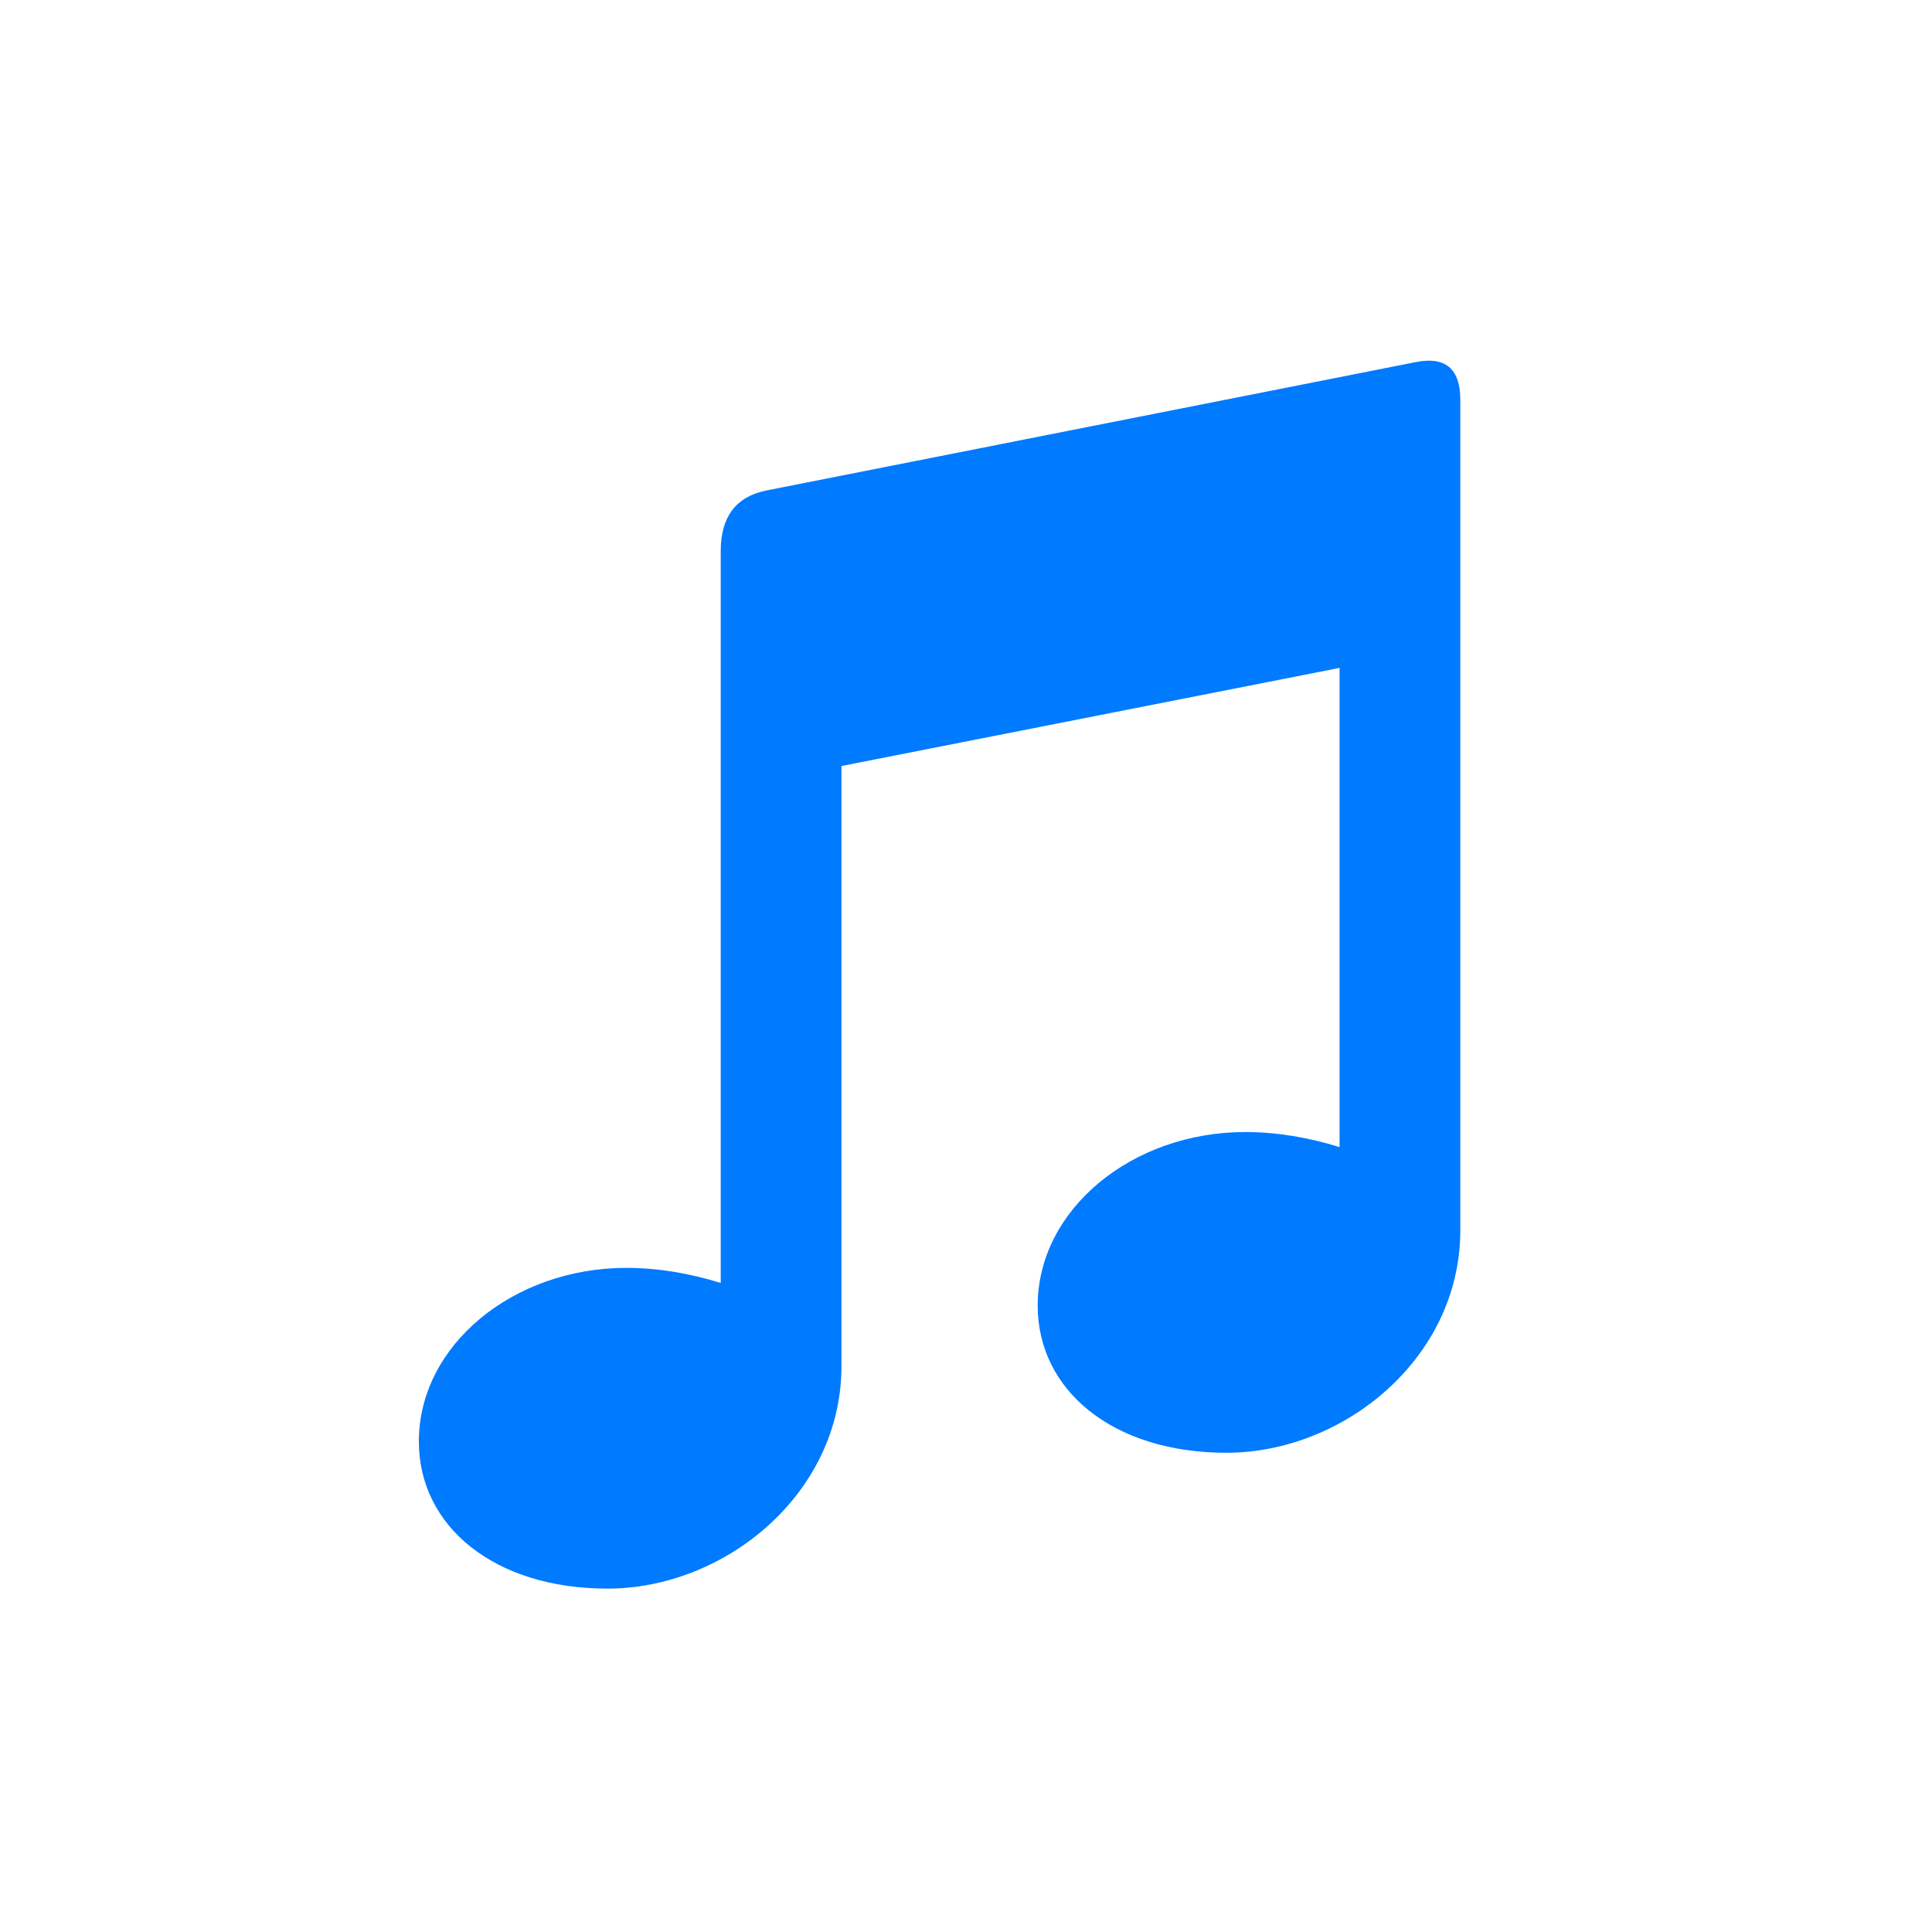
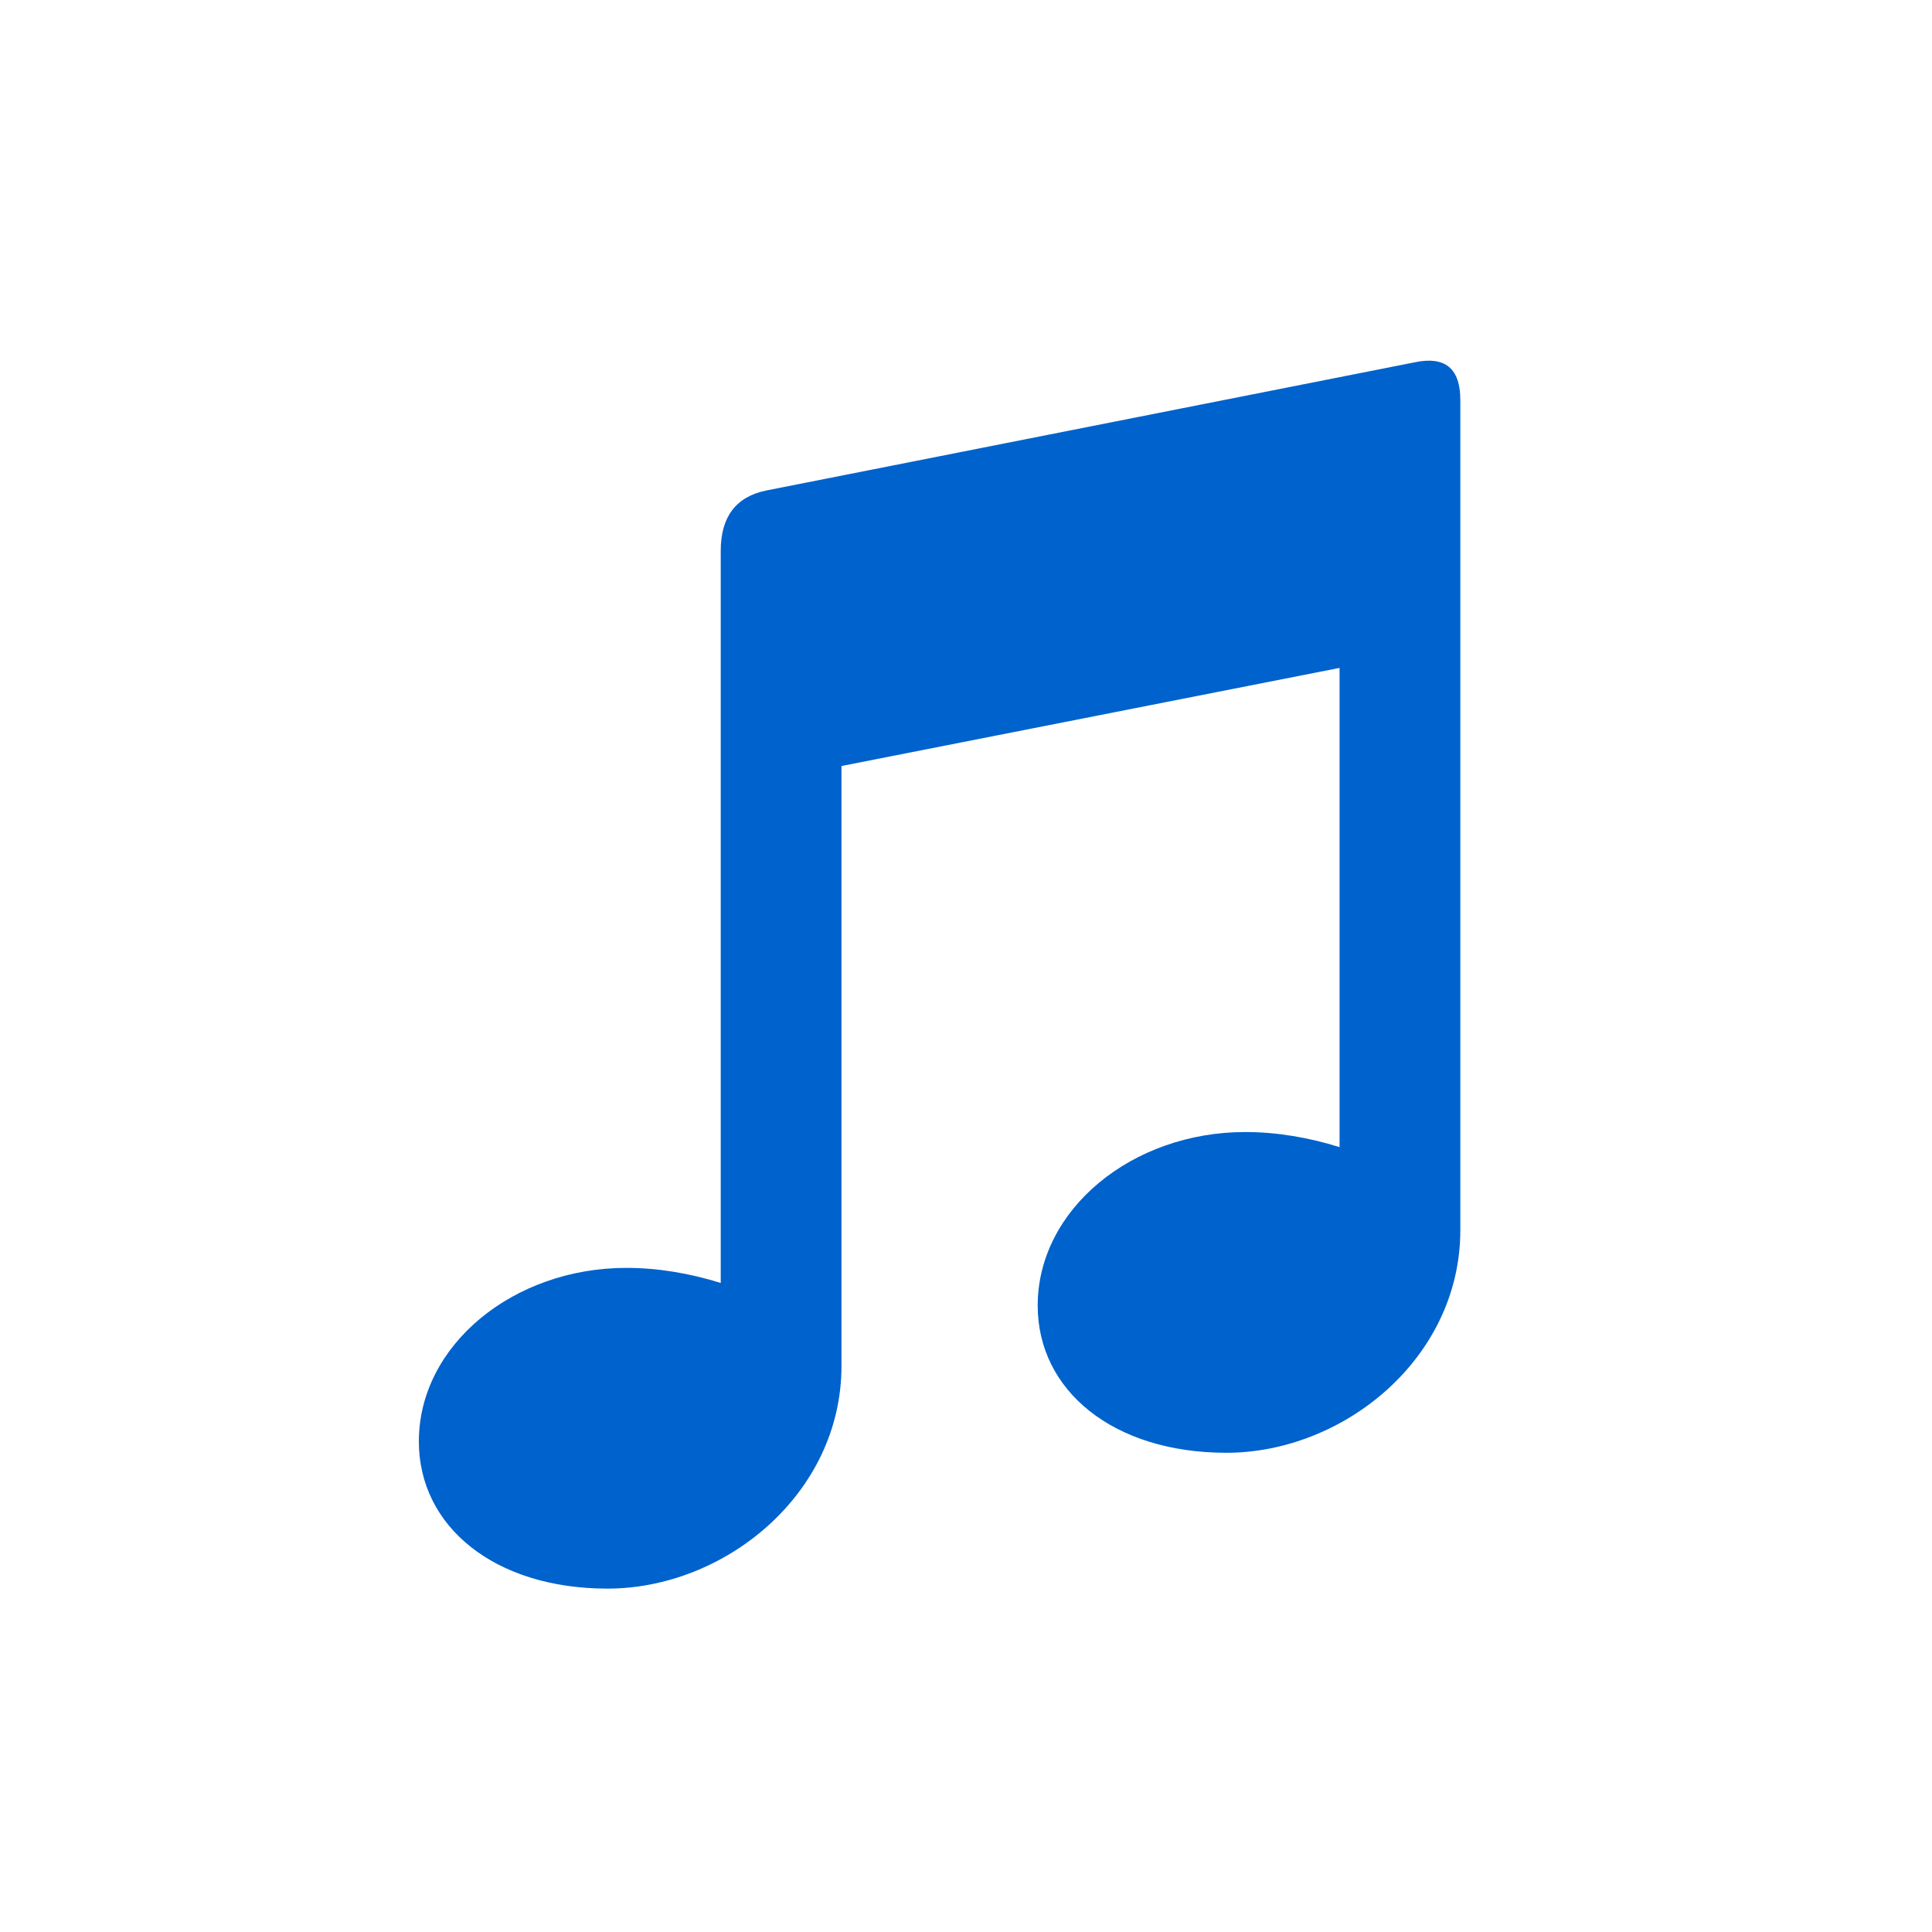
<svg xmlns="http://www.w3.org/2000/svg" width="1024" height="1024" viewBox="0 0 1024 1024">
-   <path d="M 406 260 L 750 192 Q 774 187 774 212 V 652 C 774 720 712 770 650 770 C 590 770 550 737 550 692 C 550 641 600 600 660 600 C 677 600 694 603 710 608 V 354 L 446 406 V 724 C 446 792 384 842 322 842 C 262 842 222 809 222 764 C 222 713 272 672 332 672 C 349 672 366 675 382 680 V 292 Q 382 265 406 260 Z" fill="#007AFF" />
+   <path d="M 406 260 L 750 192 Q 774 187 774 212 V 652 C 774 720 712 770 650 770 C 590 770 550 737 550 692 C 550 641 600 600 660 600 C 677 600 694 603 710 608 V 354 L 446 406 V 724 C 446 792 384 842 322 842 C 262 842 222 809 222 764 C 222 713 272 672 332 672 C 349 672 366 675 382 680 V 292 Q 382 265 406 260 Z" fill="#0062CC" />
</svg>
